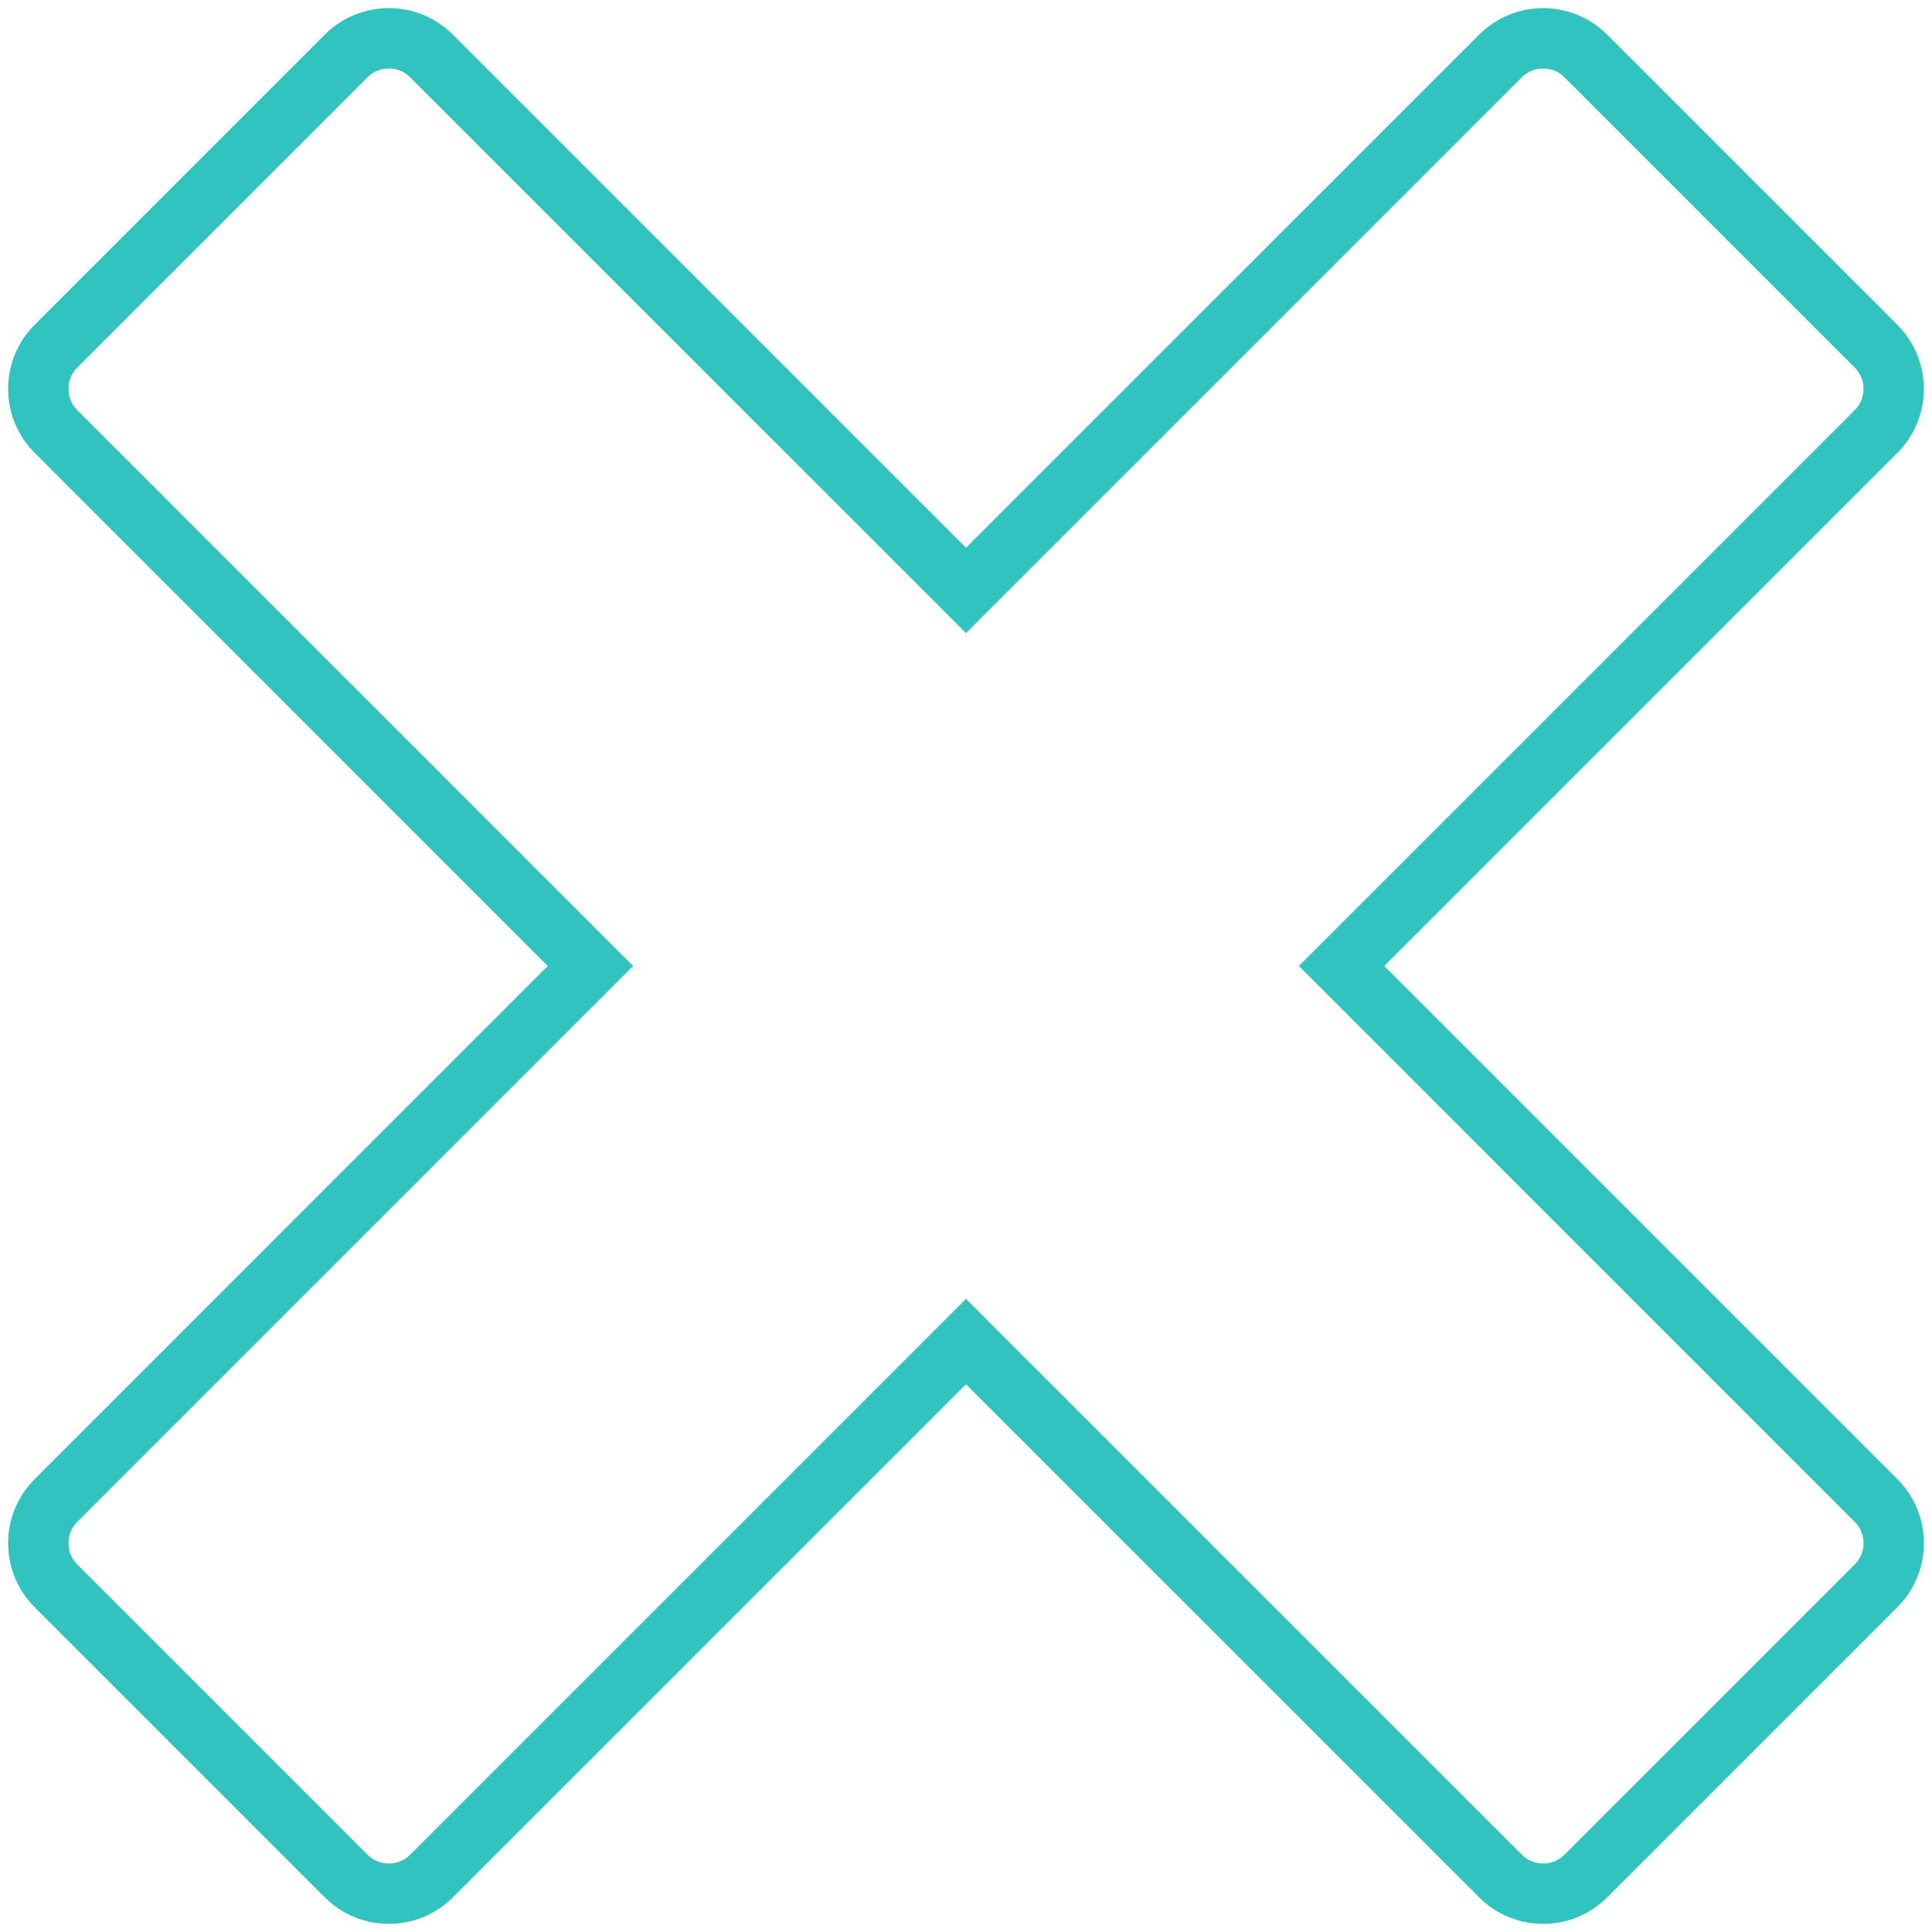
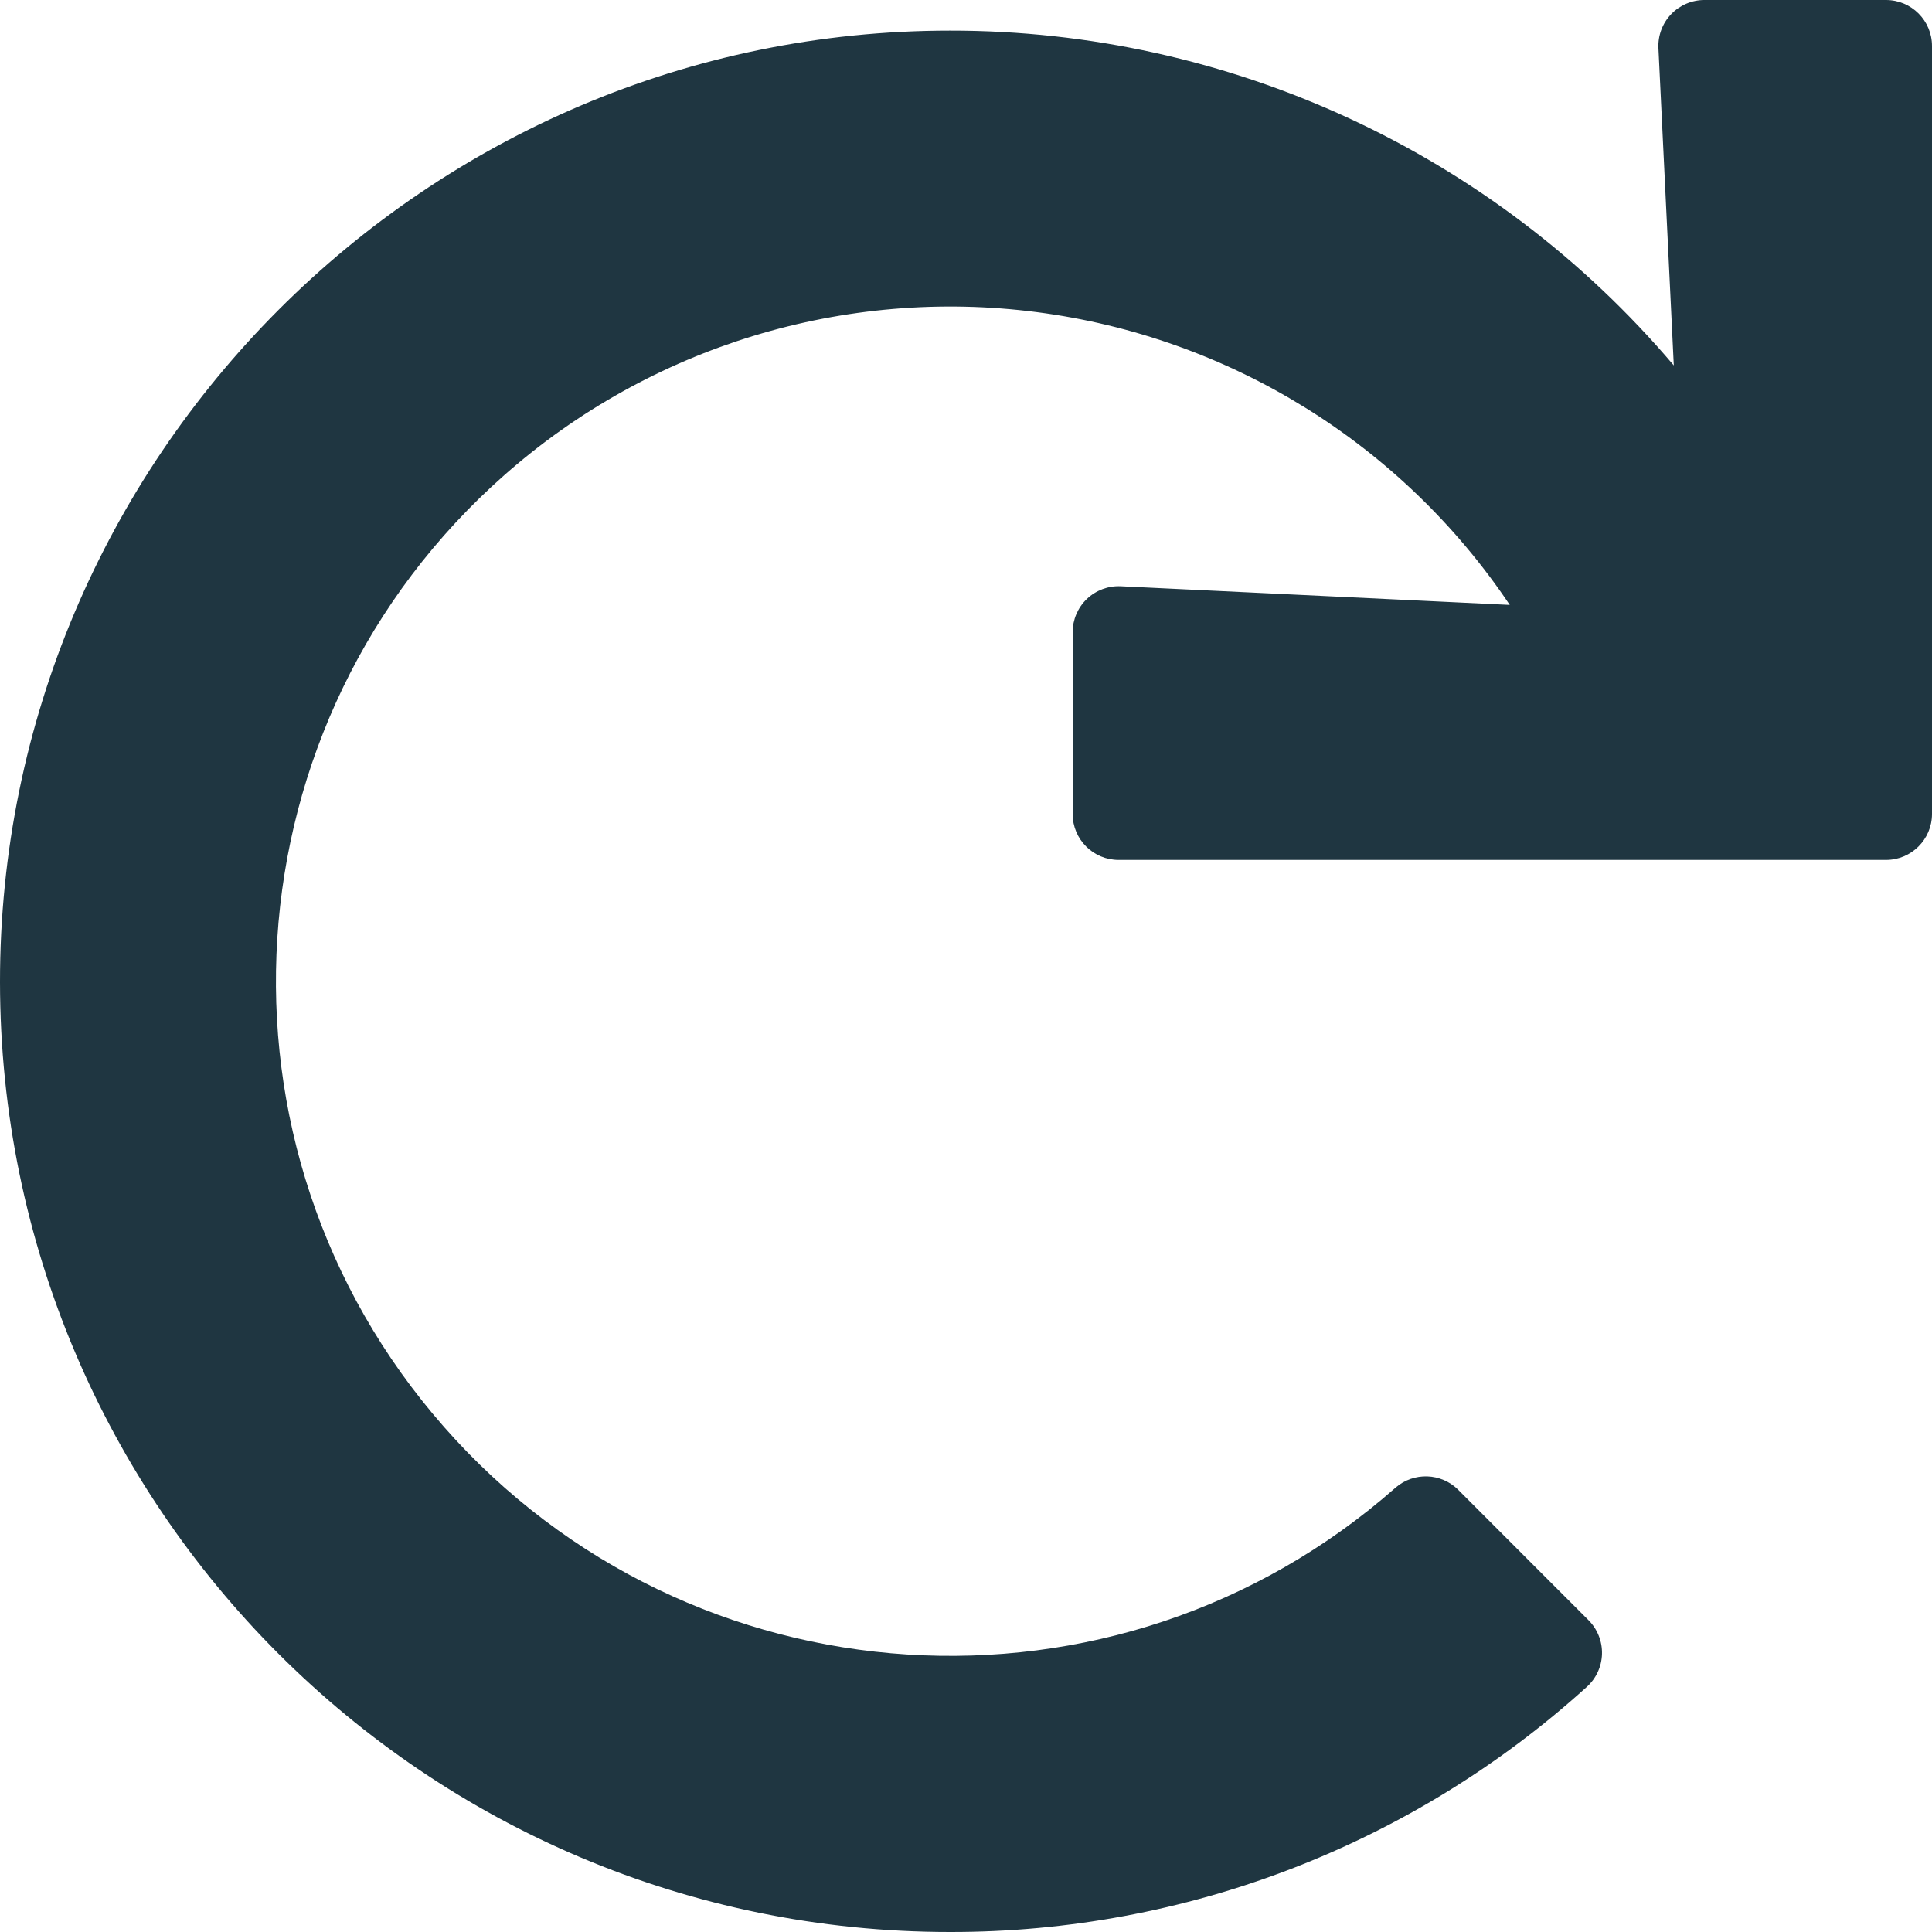
- <svg xmlns="http://www.w3.org/2000/svg" width="64" height="64">
-   <path d="M51.12 1.269c.511 0 1.023.195 1.414.586l9.611 9.611c.391.391.586.903.586 1.415s-.195 1.023-.586 1.414L44.441 32l17.704 17.705c.391.39.586.902.586 1.414 0 .512-.195 1.024-.586 1.415l-9.611 9.611c-.391.391-.903.586-1.415.586a1.994 1.994 0 0 1-1.414-.586L32 44.441 14.295 62.145c-.39.391-.902.586-1.414.586a1.994 1.994 0 0 1-1.415-.586l-9.611-9.611a1.994 1.994 0 0 1-.586-1.415c0-.512.195-1.023.586-1.414L19.559 32 1.855 14.295a1.994 1.994 0 0 1-.586-1.414c0-.512.195-1.024.586-1.415l9.611-9.611c.391-.391.903-.586 1.415-.586s1.023.195 1.414.586L32 19.559 49.705 1.855c.39-.391.902-.586 1.414-.586Z" stroke="#31C3BD" stroke-width="2" fill="none" />
+ <svg xmlns="http://www.w3.org/2000/svg" width="20" height="20">
+   <path d="M19.524 0h-1.88a.476.476 0 0 0-.476.499l.159 3.284A9.81 9.81 0 0 0 9.835.317C4.415.317-.004 4.743 0 10.167.004 15.597 4.406 20 9.835 20a9.796 9.796 0 0 0 6.59-2.536.476.476 0 0 0 .019-.692l-1.348-1.349a.476.476 0 0 0-.65-.022 6.976 6.976 0 0 1-9.85-.63 6.987 6.987 0 0 1 .63-9.857 6.976 6.976 0 0 1 10.403 1.348l-4.027-.193a.476.476 0 0 0-.498.476v1.881c0 .263.213.476.476.476h7.944A.476.476 0 0 0 20 8.426V.476A.476.476 0 0 0 19.524 0Z" fill="#1F3641" />
</svg>
